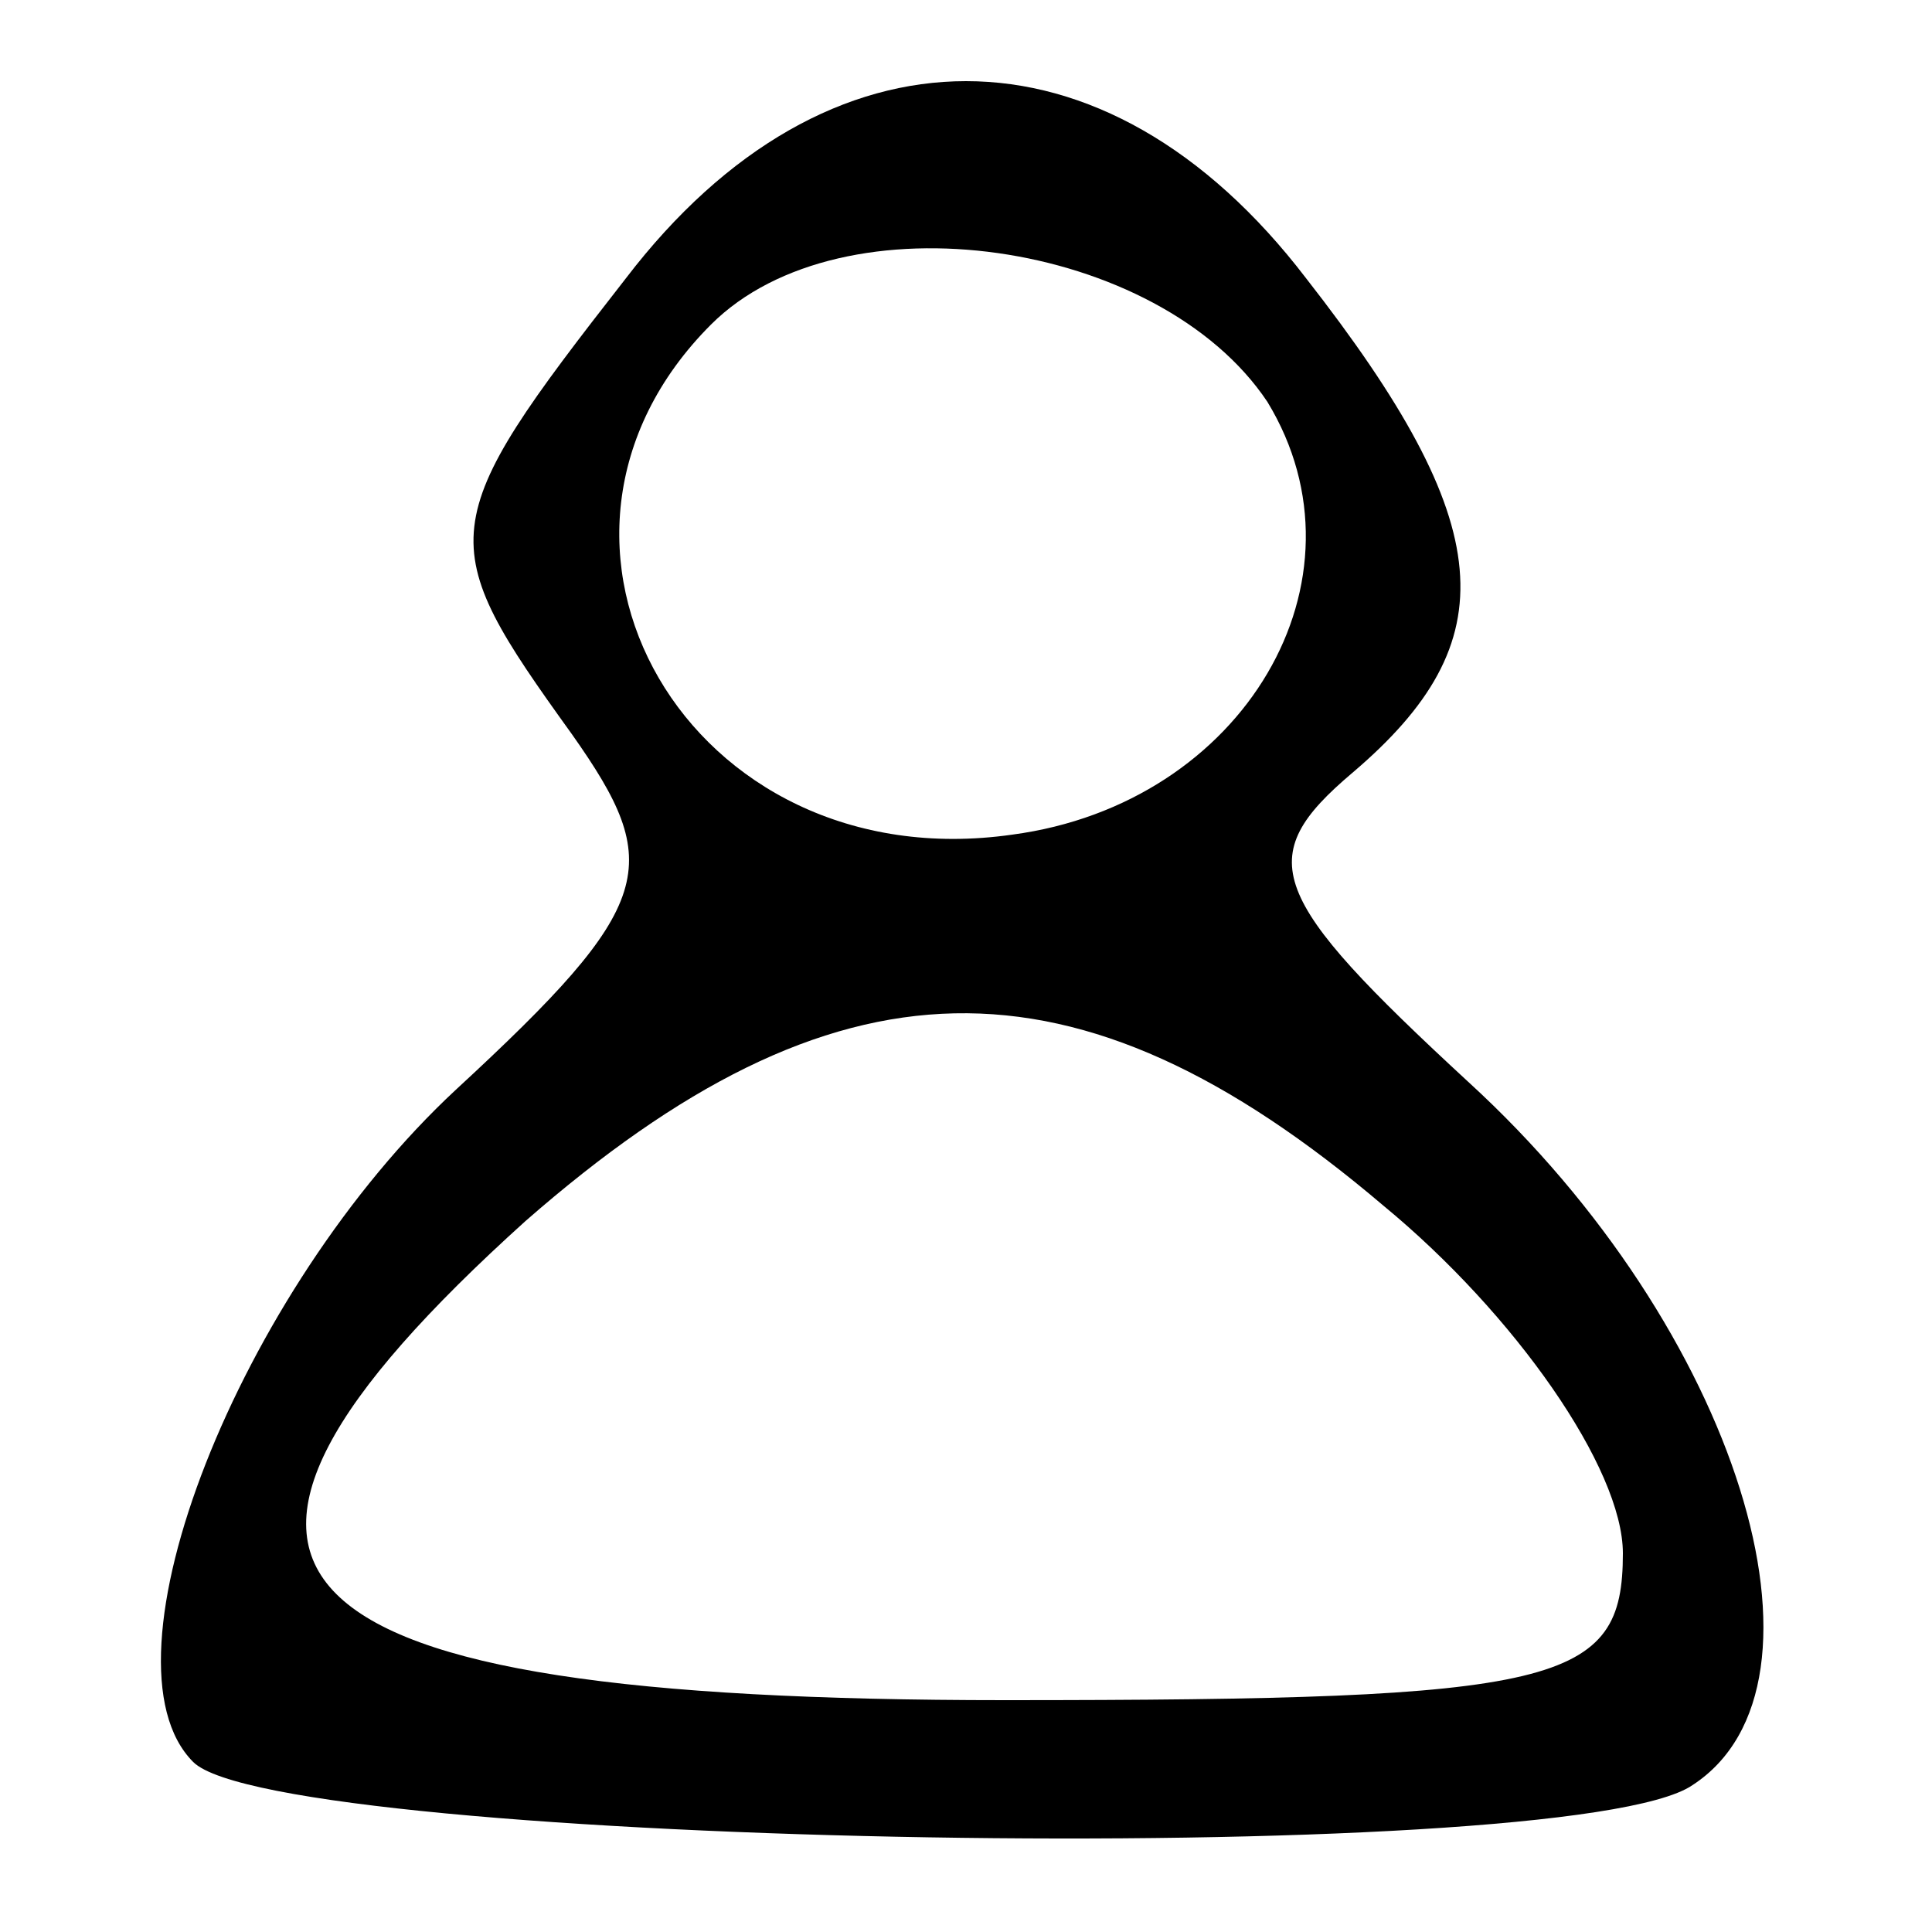
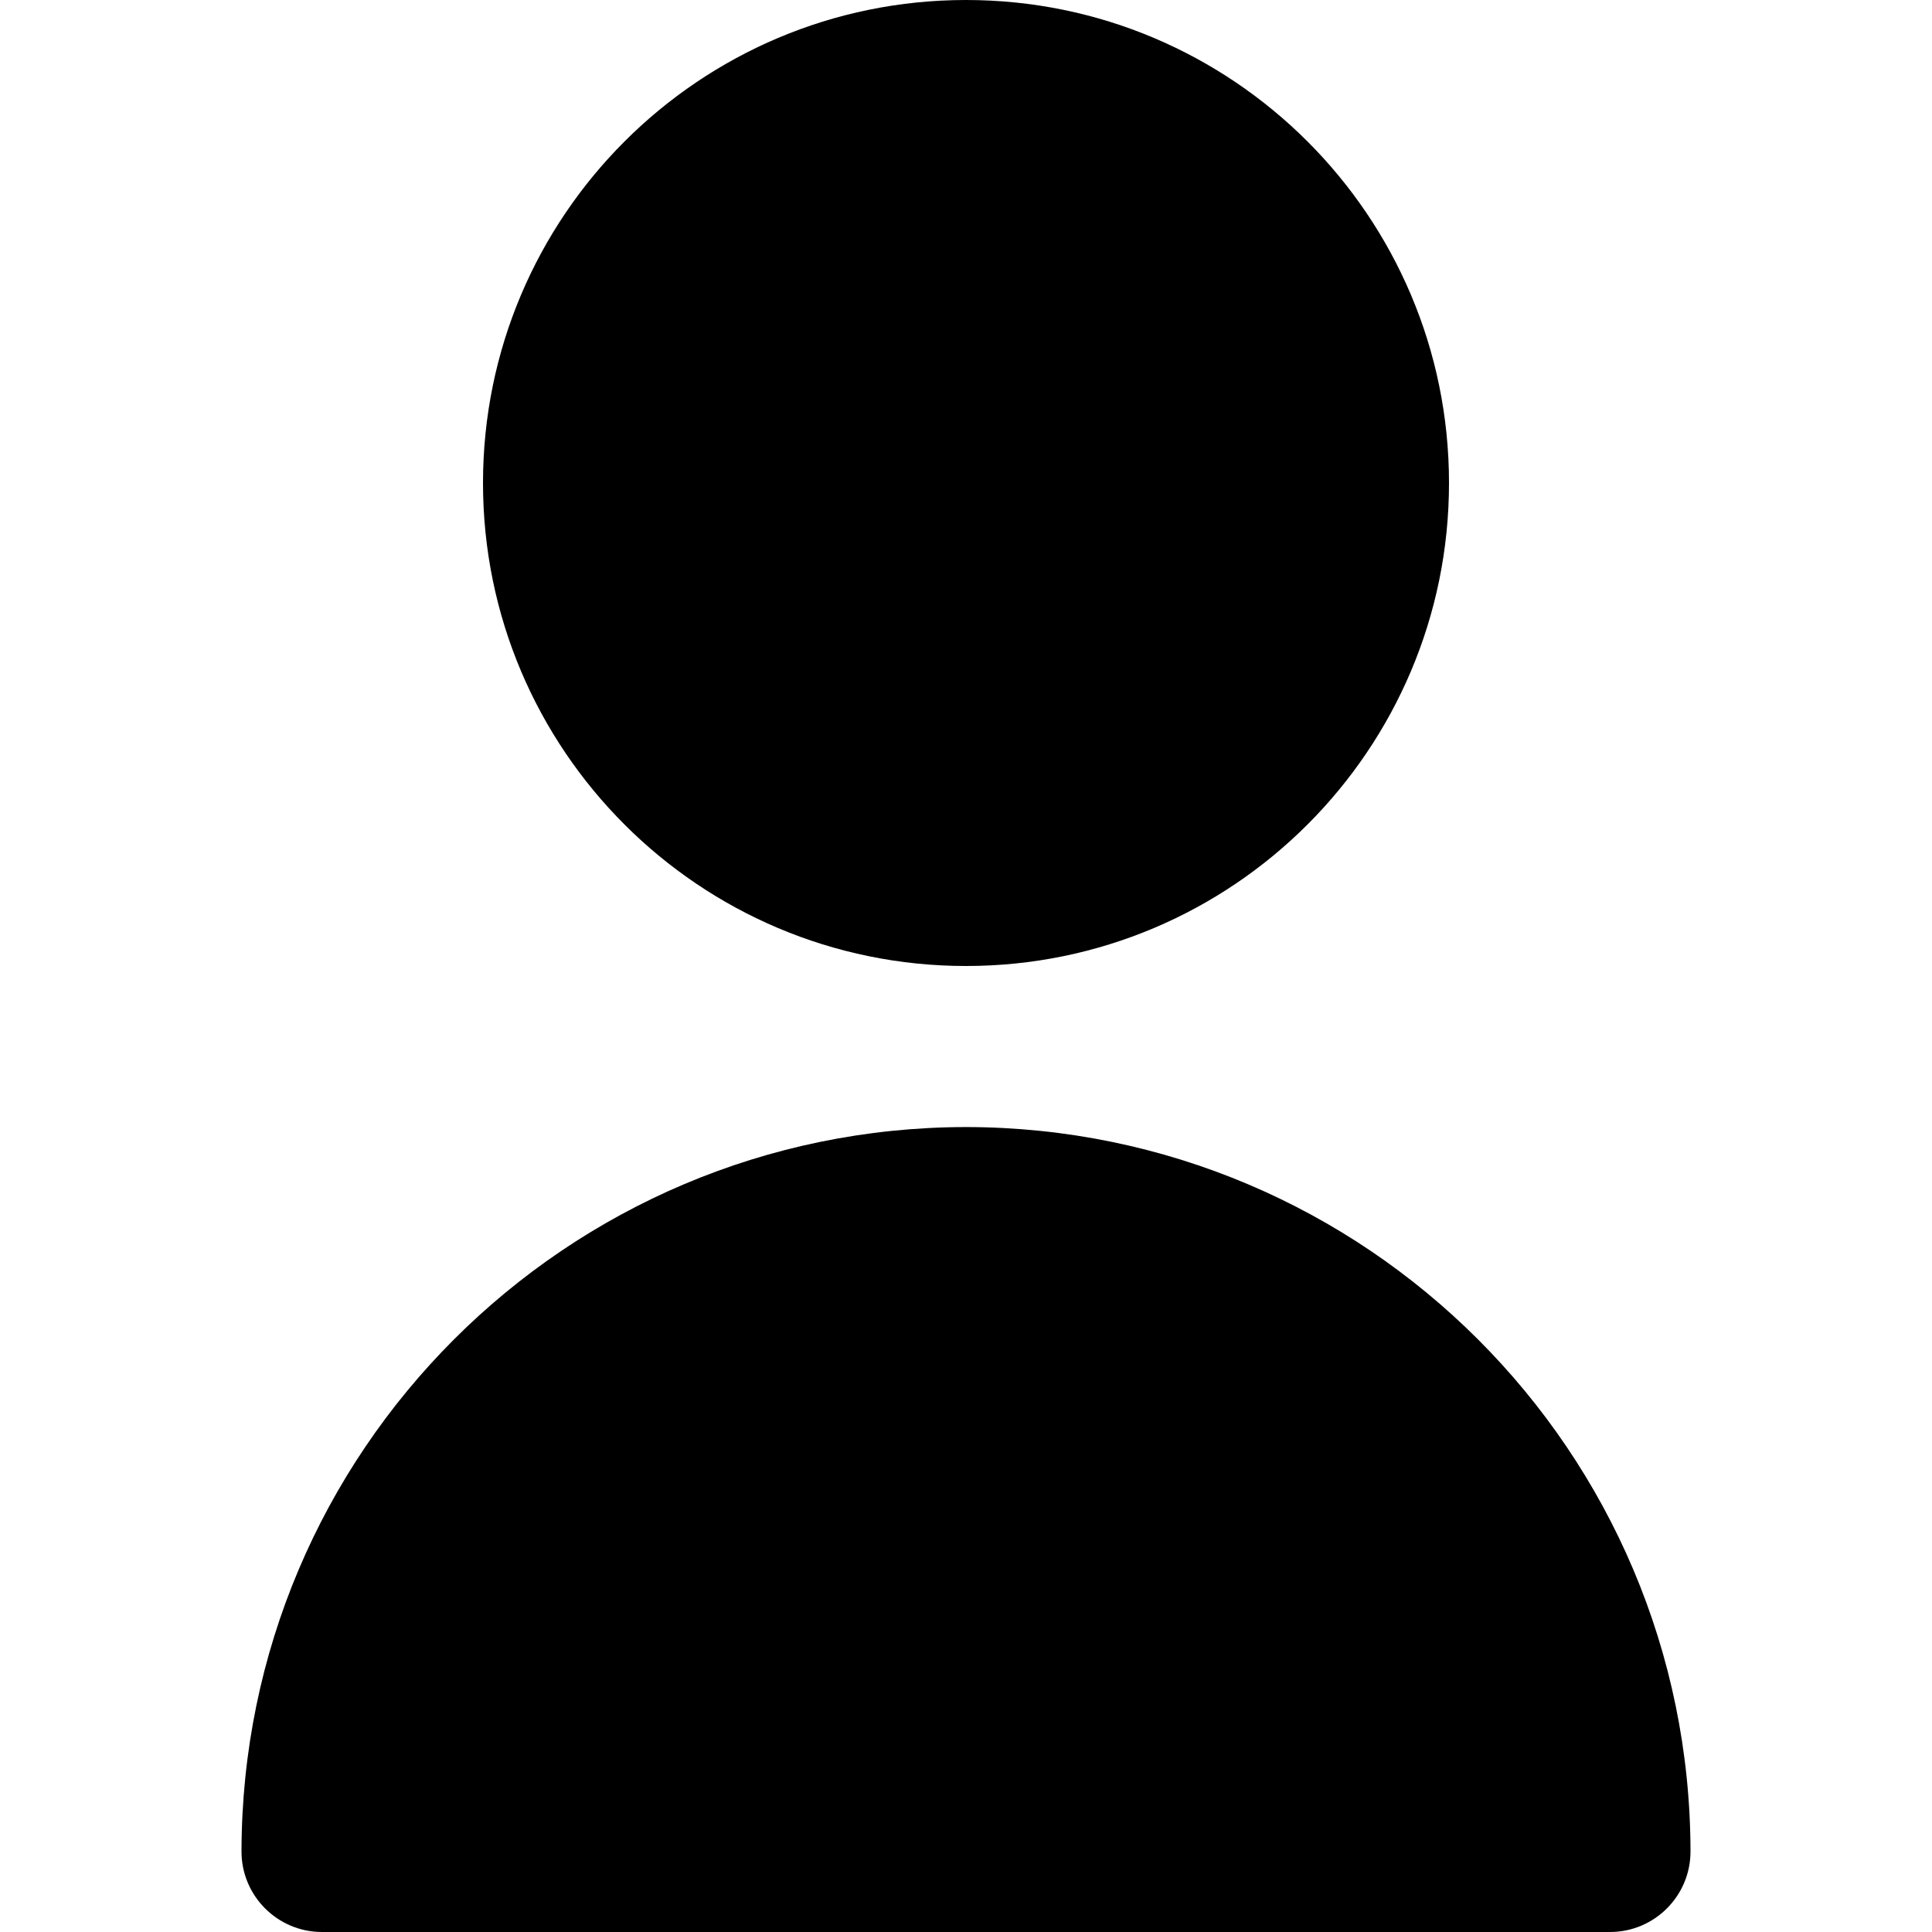
- <svg xmlns="http://www.w3.org/2000/svg" version="1.0" width="25pt" height="25pt" viewBox="0 0 25 25" preserveAspectRatio="xMidYMid meet">
-   <g transform="translate(0,25) scale(0.1,-0.1)" fill="#000000" stroke="none">
-     <path d="M81 214 c-25 -32 -25 -34 -7 -59 12 -17 11 -22 -15 -46 -28 -26 -47 -74 -34 -87 11 -11 178 -14 194 -3 20 13 6 59 -29 91 -26 24 -28 29 -15 40 20 17 19 32 -6 64 -26 34 -62 34 -88 0z m83 -16 c14 -23 -3 -52 -33 -56 -42 -6 -67 38 -39 66 17 17 58 11 72 -10z m15 -104 c17 -14 31 -34 31 -45 0 -17 -8 -19 -80 -19 -97 0 -113 16 -62 62 40 35 71 36 111 2z" />
+ <svg xmlns="http://www.w3.org/2000/svg" width="50px" height="50px" viewBox="0 0 50 50" version="1.1">
+   <g id="surface1">
+     <path style=" stroke:none;fill-rule:nonzero;fill:rgb(0%,0%,0%);fill-opacity:1;" d="M 37.5 12.5 C 37.5 19.402 31.902 25 25 25 C 18.098 25 12.5 19.402 12.5 12.5 C 12.5 5.598 18.098 0 25 0 C 31.902 0 37.5 5.598 37.5 12.5 Z M 37.5 12.5 " />
+     <path style=" stroke:none;fill-rule:nonzero;fill:rgb(0%,0%,0%);fill-opacity:1;" d="M 25 29.168 C 14.648 29.18 6.262 37.566 6.25 47.918 C 6.25 49.066 7.184 50 8.332 50 L 41.668 50 C 42.816 50 43.75 49.066 43.75 47.918 C 43.738 37.566 35.352 29.18 25 29.168 Z M 25 29.168 " />
  </g>
</svg>
